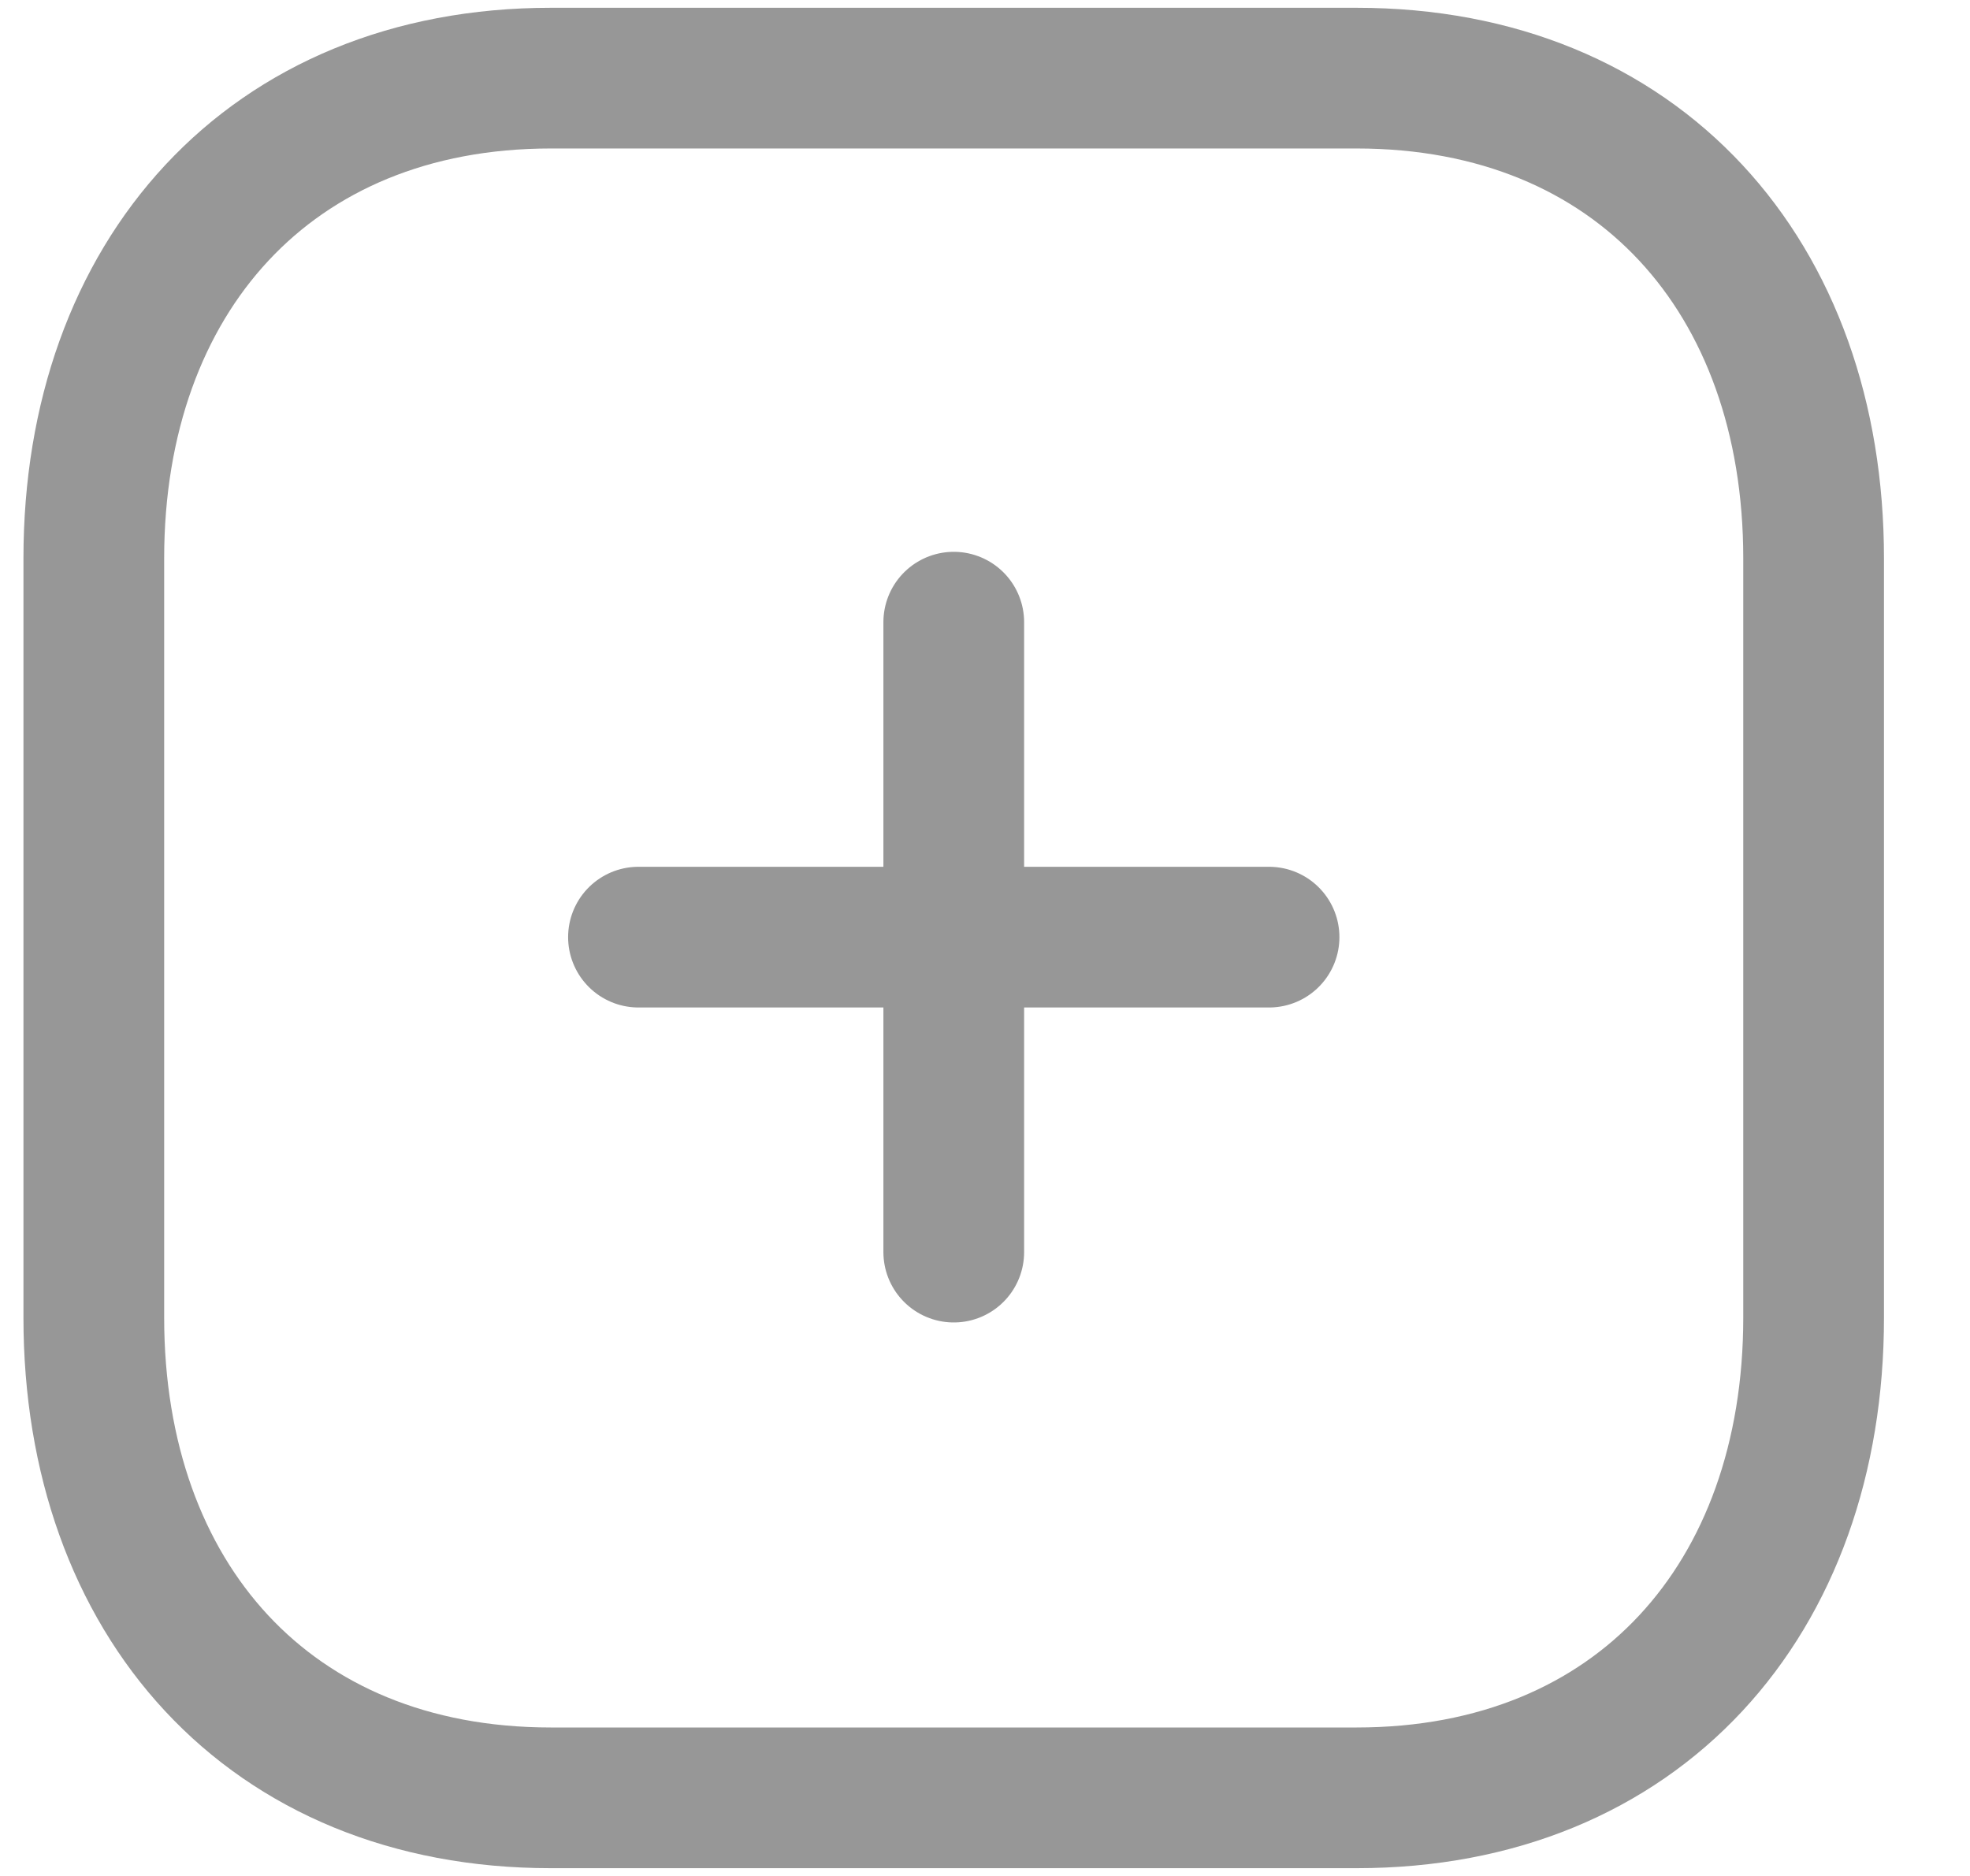
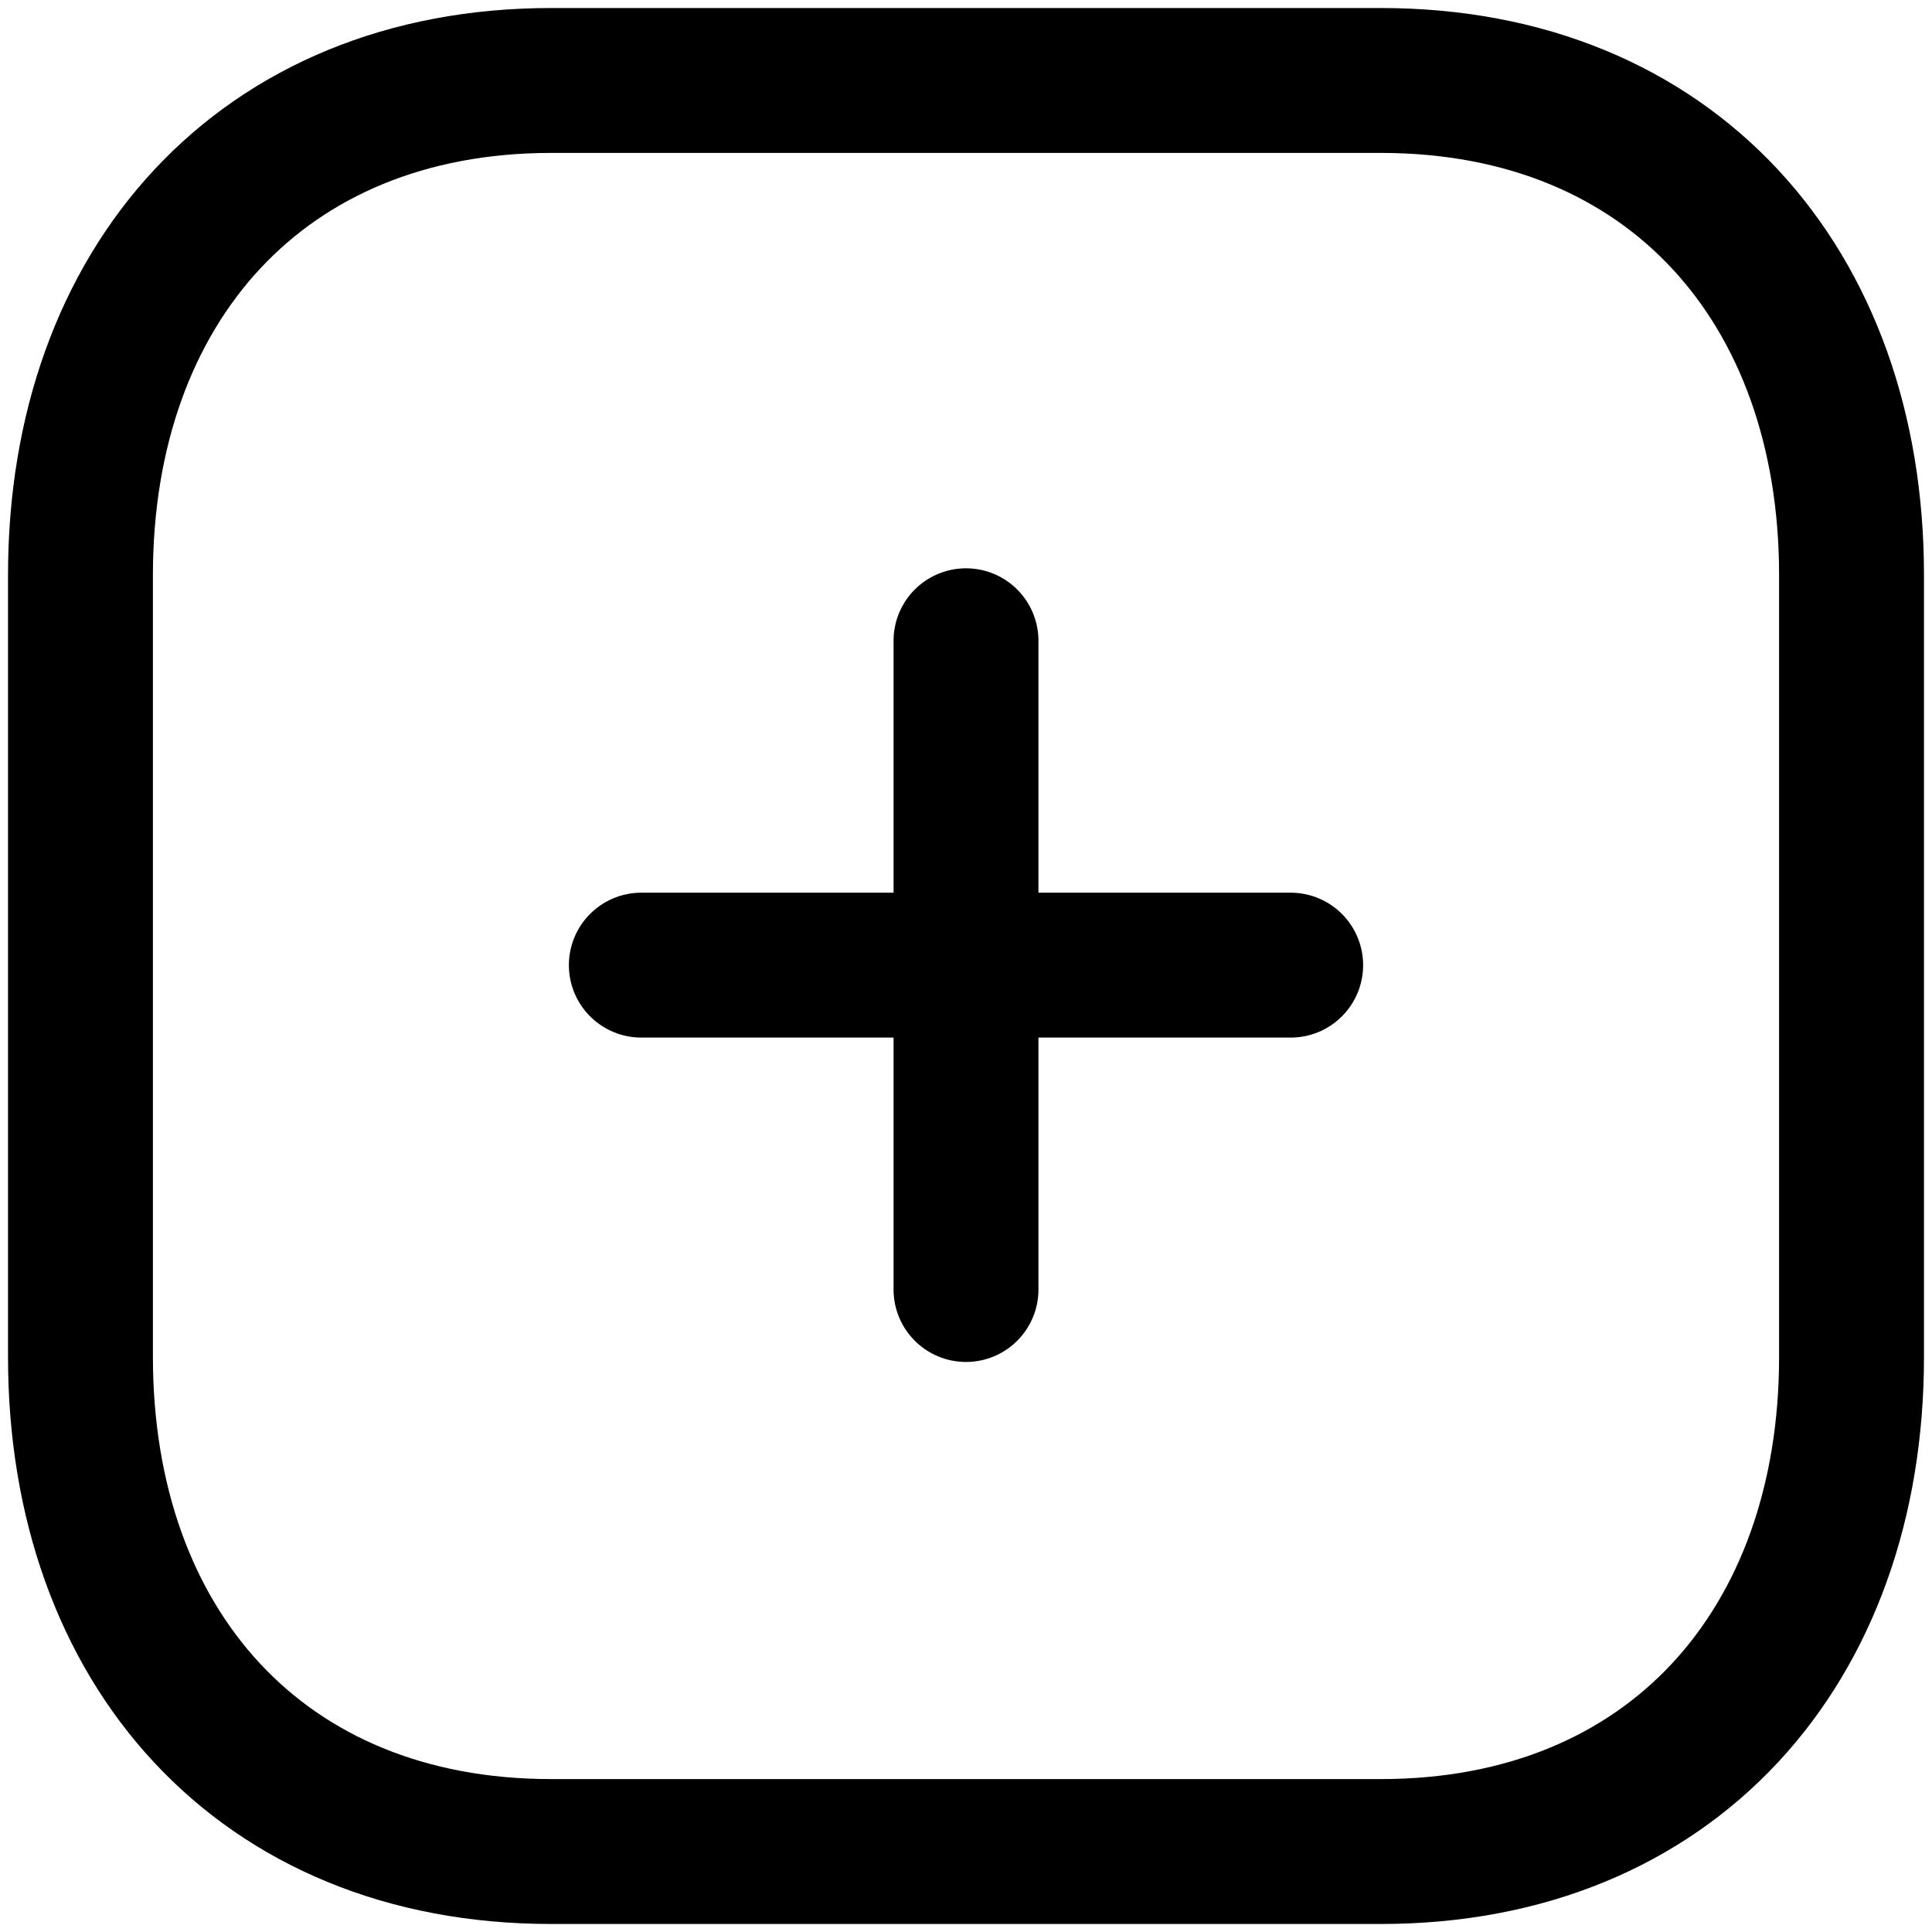
- <svg xmlns="http://www.w3.org/2000/svg" width="21" height="20" viewBox="0 0 21 20" fill="none">
-   <path d="M10.167 6.633V13.349" stroke="#979797" stroke-width="1.5" stroke-linecap="round" stroke-linejoin="round" />
-   <path d="M13.528 9.991H6.806" stroke="#979797" stroke-width="1.5" stroke-linecap="round" stroke-linejoin="round" />
-   <path fill-rule="evenodd" clip-rule="evenodd" d="M14.462 0.833H5.871C2.877 0.833 1 2.953 1 5.953V14.047C1 17.047 2.868 19.167 5.871 19.167H14.462C17.465 19.167 19.333 17.047 19.333 14.047V5.953C19.333 2.953 17.465 0.833 14.462 0.833Z" stroke="#979797" stroke-width="1.5" stroke-linecap="round" stroke-linejoin="round" />
+ <svg xmlns="http://www.w3.org/2000/svg" width="20" height="20" viewBox="0 0 20 20" fill="none">
+   <path d="M10 6.633V13.349" stroke="black" stroke-width="1.5" stroke-linecap="round" stroke-linejoin="round" />
+   <path d="M13.361 9.991H6.639" stroke="black" stroke-width="1.5" stroke-linecap="round" stroke-linejoin="round" />
+   <path fill-rule="evenodd" clip-rule="evenodd" d="M14.295 0.833H5.705C2.71 0.833 0.833 2.953 0.833 5.953V14.047C0.833 17.047 2.702 19.167 5.705 19.167H14.295C17.298 19.167 19.167 17.047 19.167 14.047V5.953C19.167 2.953 17.298 0.833 14.295 0.833Z" stroke="black" stroke-width="1.5" stroke-linecap="round" stroke-linejoin="round" />
</svg>
